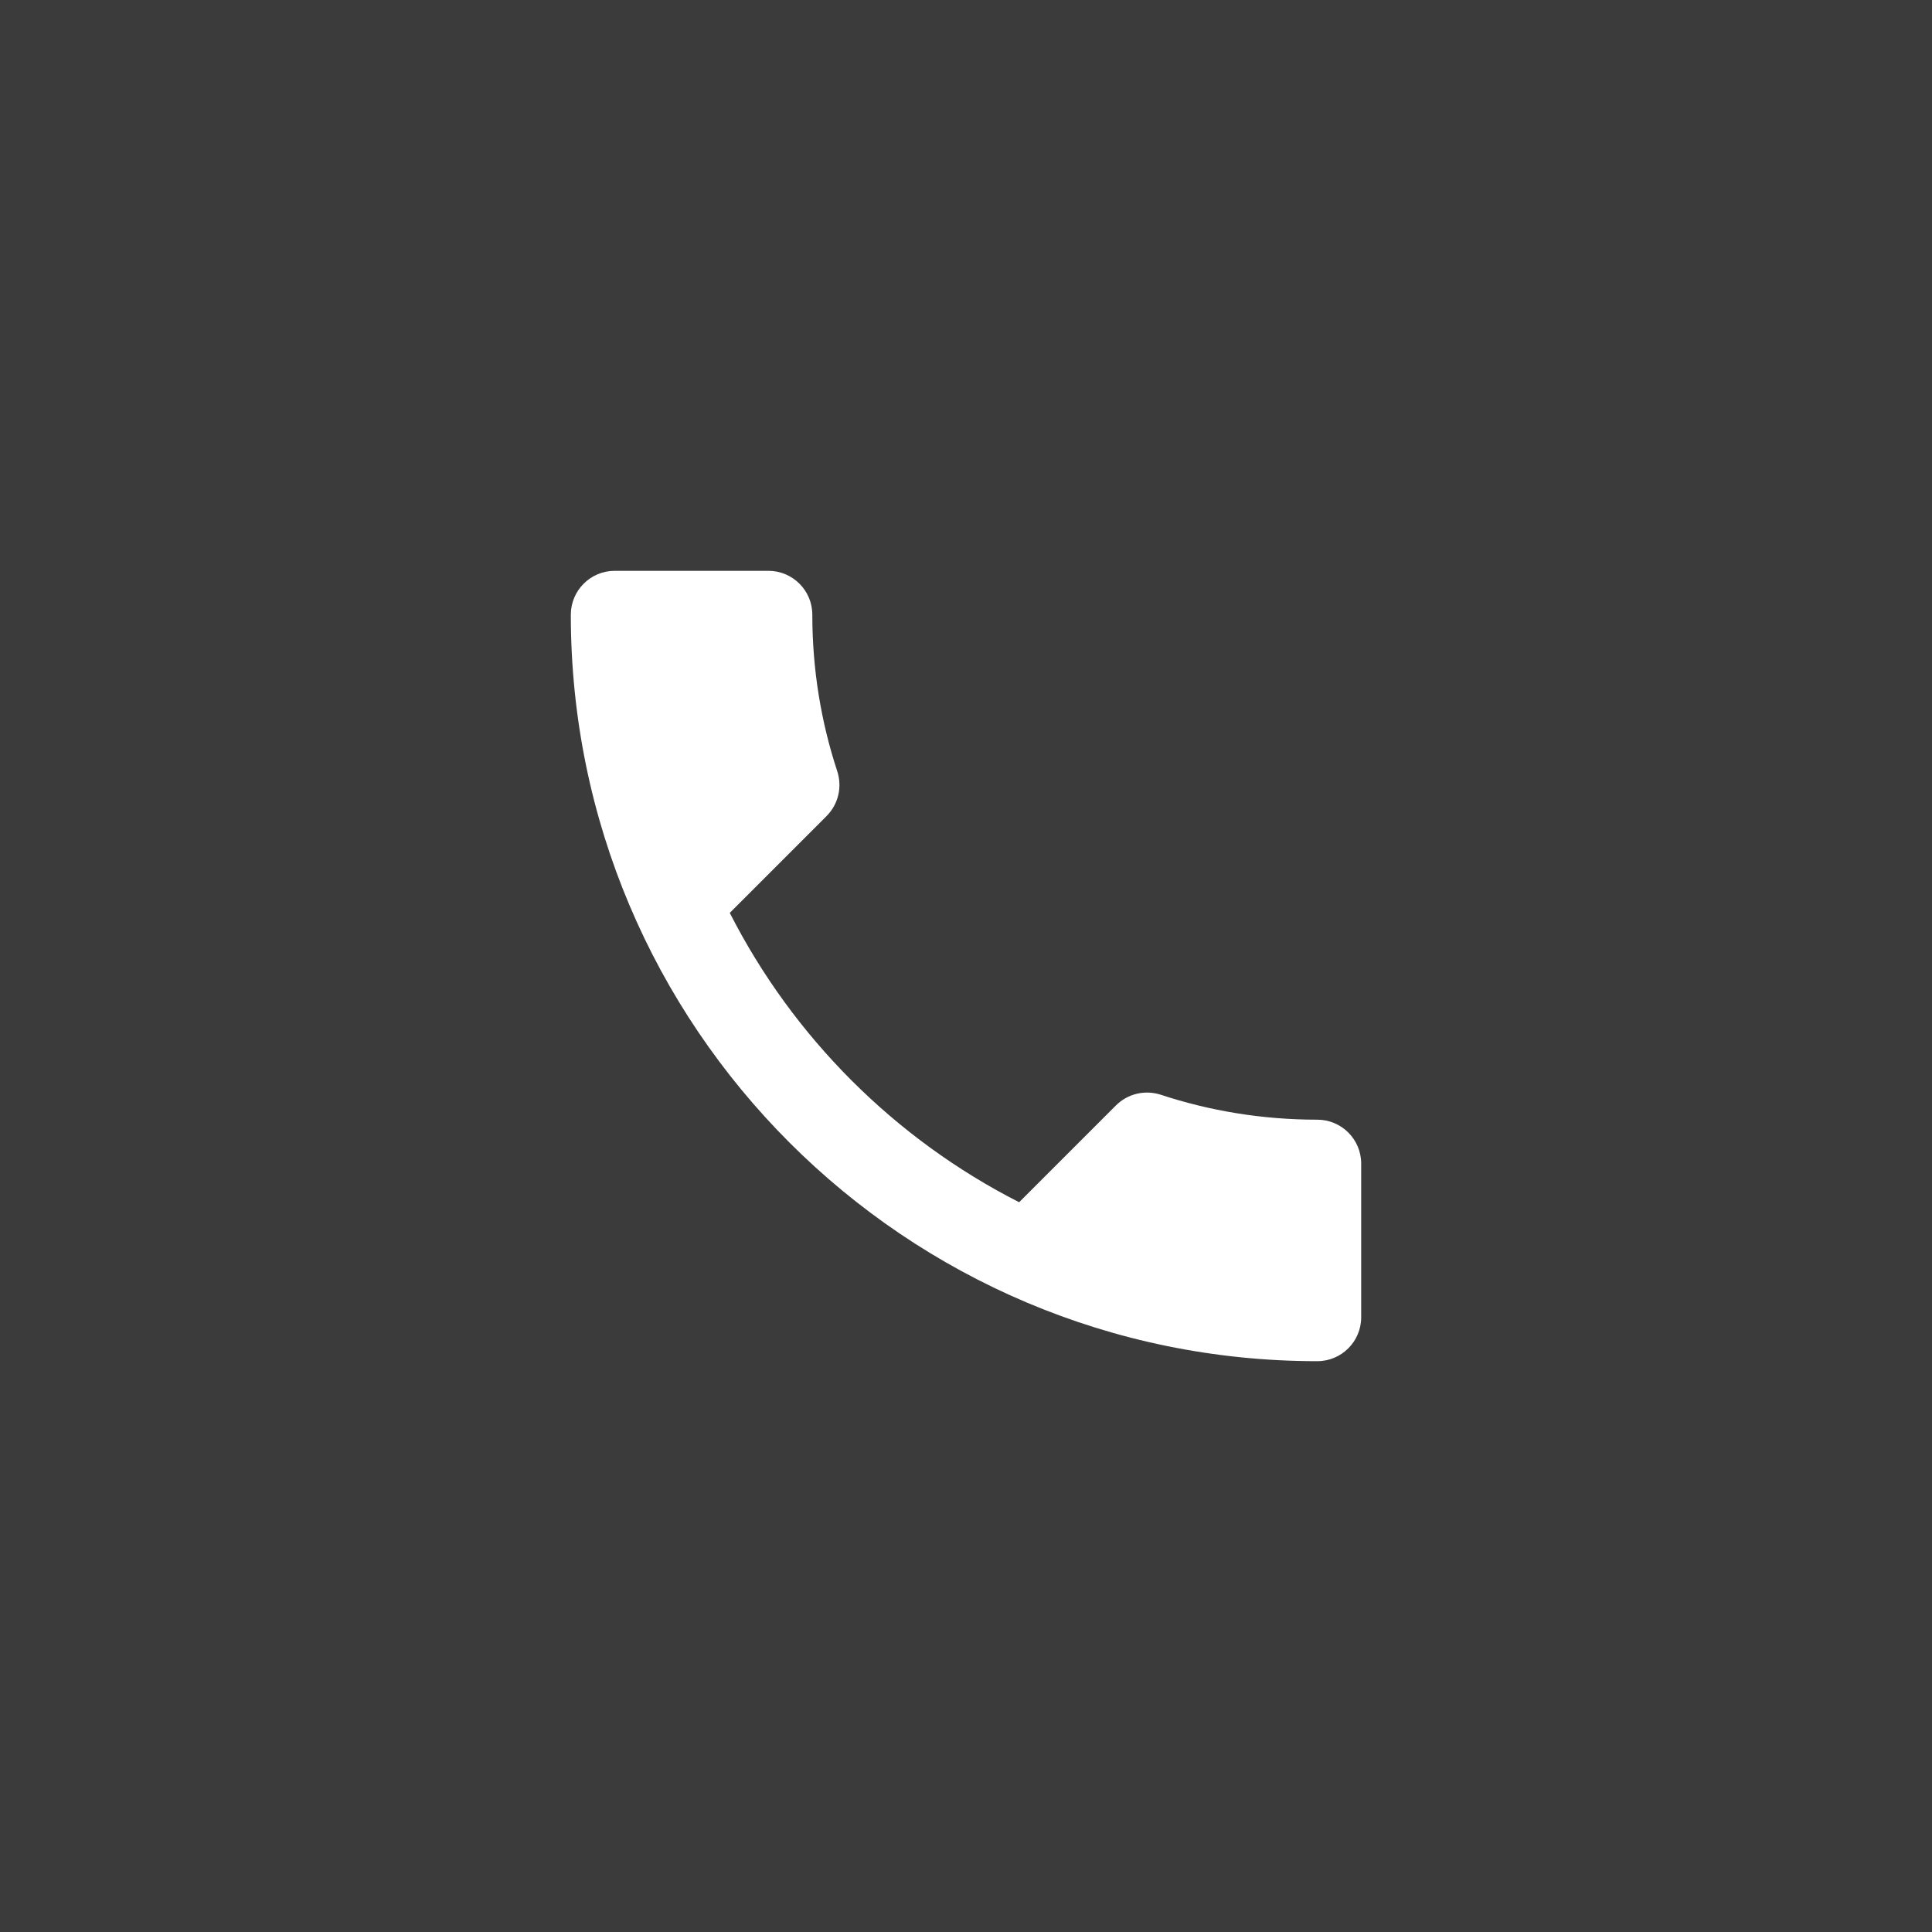
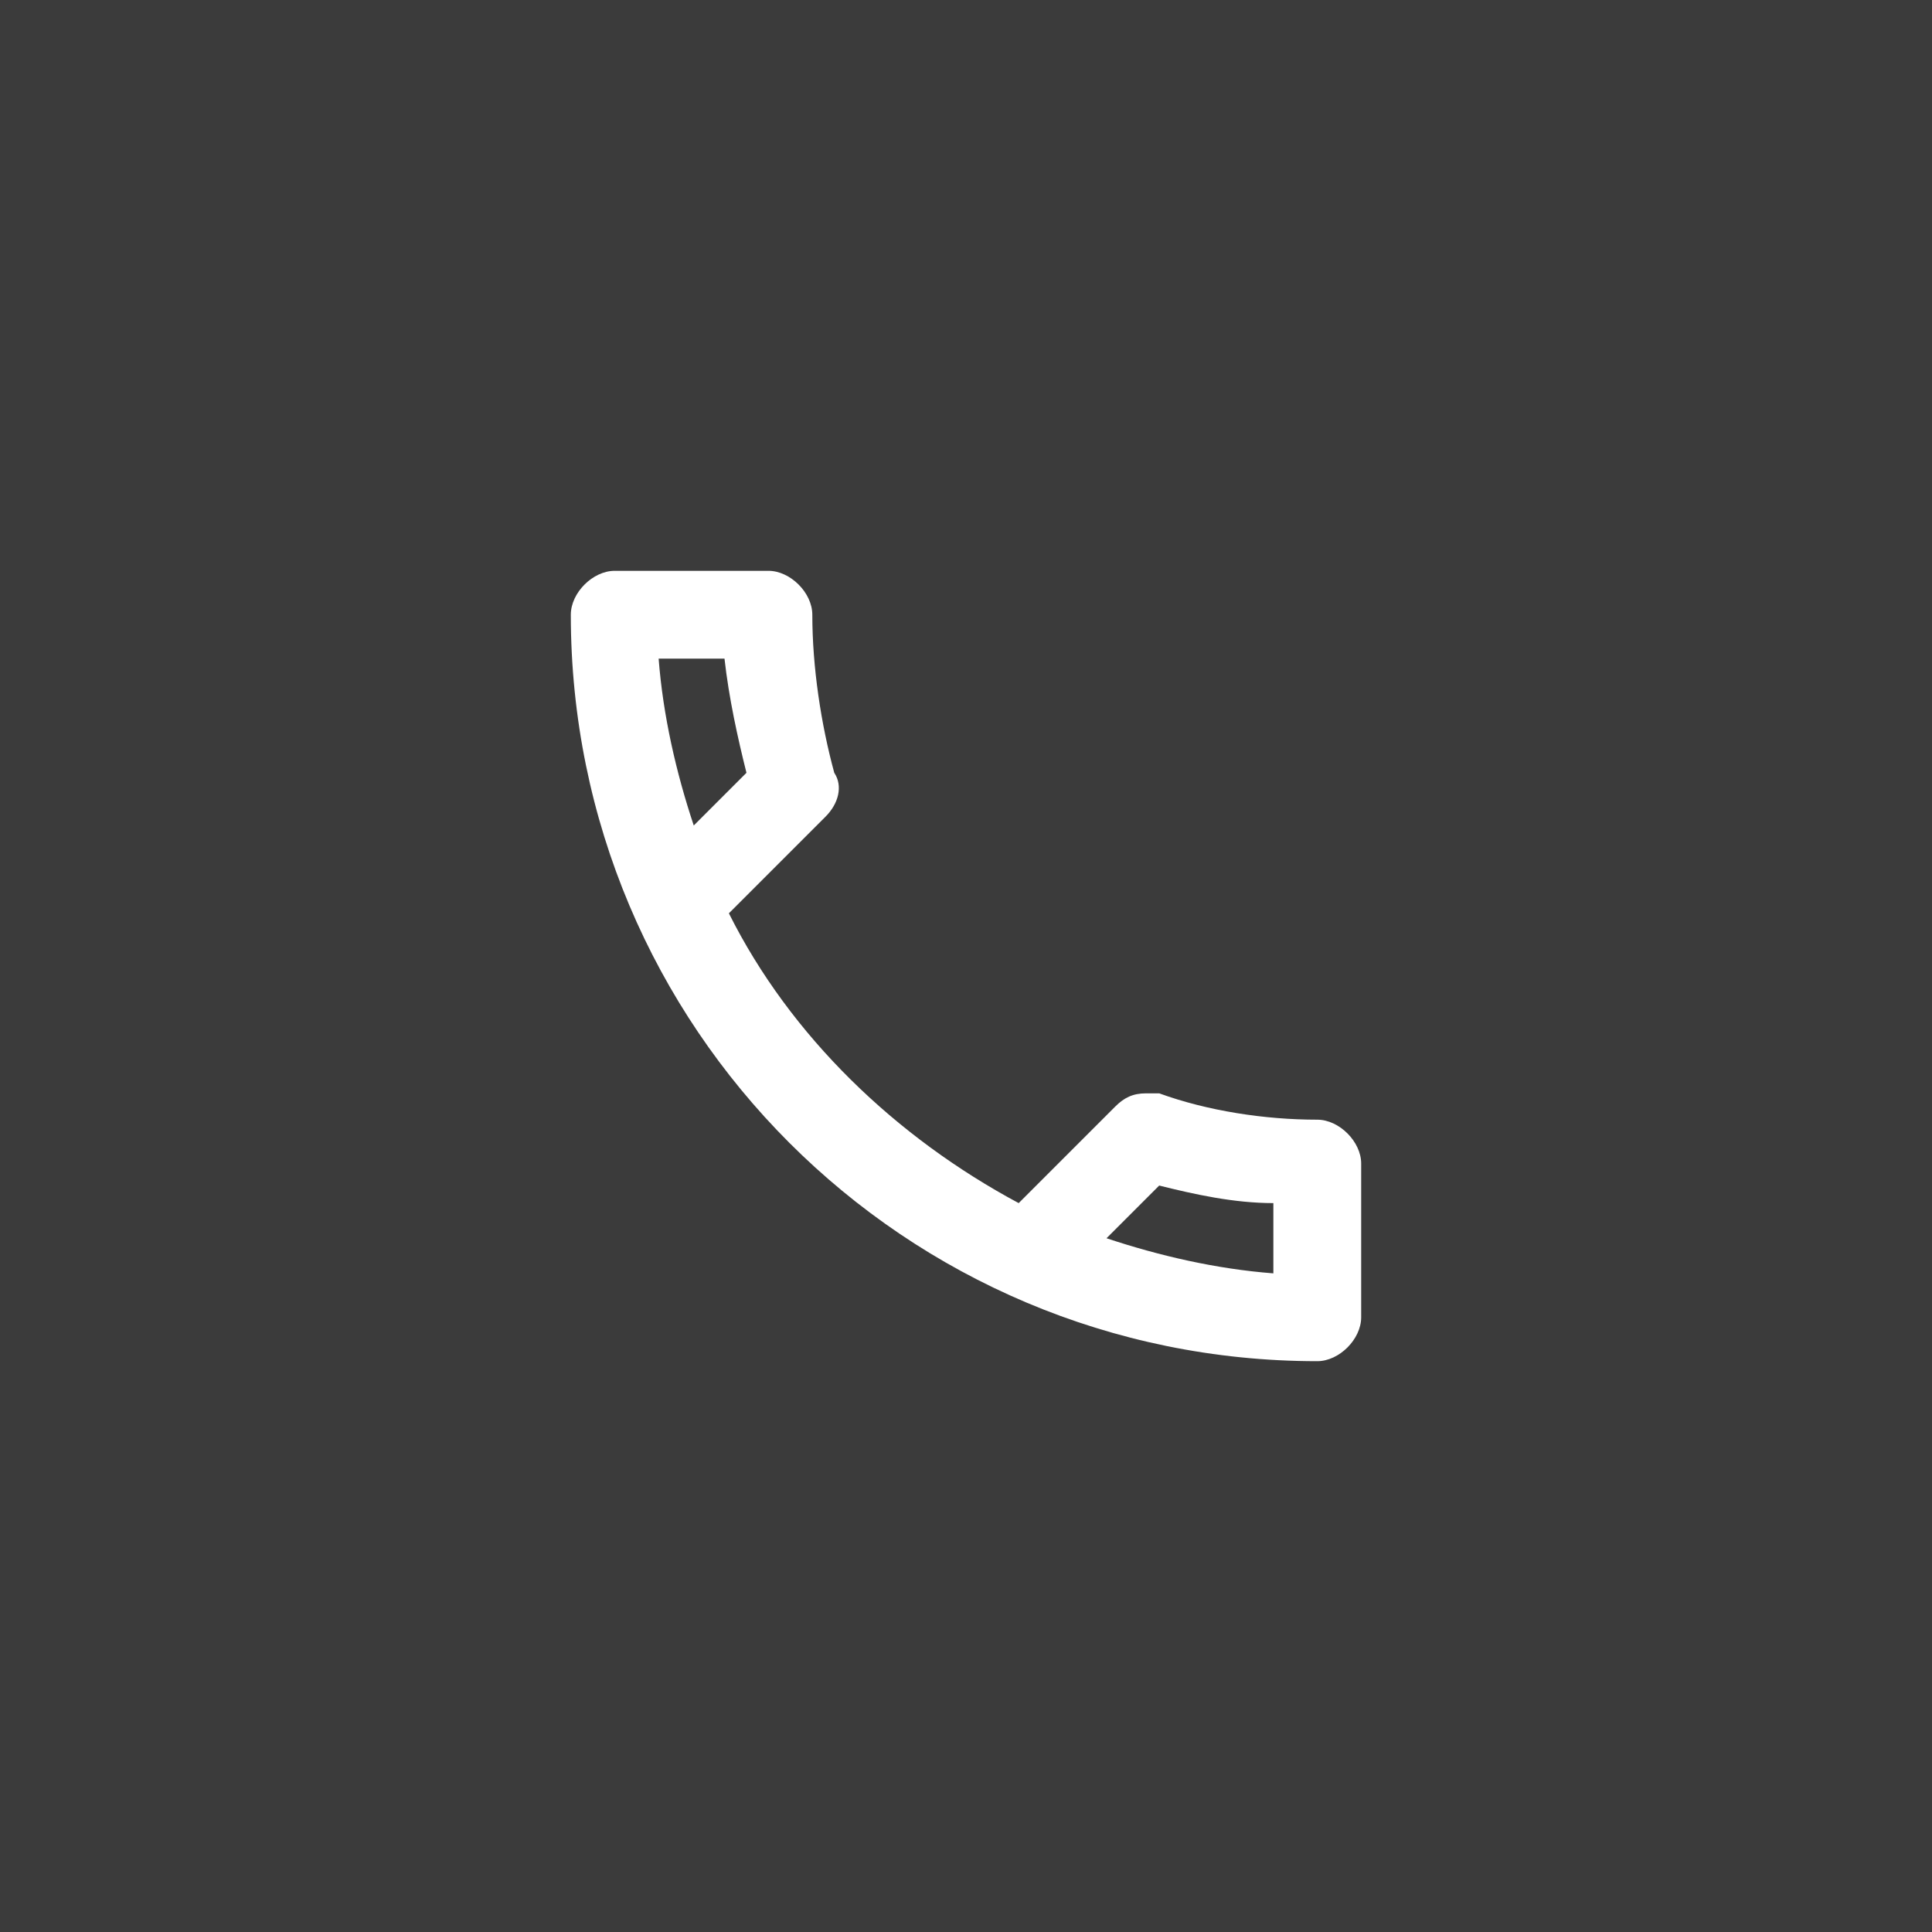
<svg xmlns="http://www.w3.org/2000/svg" viewBox="0 0 44 44" height="22" width="22" version="1.1">
  <rect width="44" height="44" fill="#3B3B3B" />
  <g transform="translate(10, 10)">
-     <path fill="#fff" d="M6.62,10.79C8.06,13.62 10.38,15.94 13.21,17.38L15.41,15.18C15.69,14.9 16.08,14.82 16.43,14.93C17.55,15.3 18.75,15.5 20,15.5A1,1 0 0,1 21,16.5V20A1,1 0 0,1 20,21A17,17 0 0,1 3,4A1,1 0 0,1 4,3H7.5A1,1 0 0,1 8.5,4C8.5,5.25 8.7,6.45 9.07,7.57C9.18,7.92 9.1,8.31 8.82,8.59L6.62,10.79Z" />
+     <path fill="#fff" d="M20,15.5C18.8,15.5 17.5,15.3 16.4,14.9C16.3,14.9 16.2,14.9 16.1,14.9C15.8,14.9 15.6,15 15.4,15.2L13.2,17.4C10.4,15.9 8,13.6 6.6,10.8L8.8,8.6C9.1,8.3 9.2,7.9 9,7.6C8.7,6.5 8.5,5.2 8.5,4C8.5,3.5 8,3 7.5,3H4C3.5,3 3,3.5 3,4C3,13.4 10.6,21 20,21C20.5,21 21,20.5 21,20V16.5C21,16 20.5,15.5 20,15.5M5,5H6.5C6.6,5.9 6.8,6.8 7,7.6L5.8,8.8C5.4,7.6 5.1,6.3 5,5M19,19C17.7,18.9 16.4,18.6 15.2,18.2L16.4,17C17.2,17.2 18.1,17.4 19,17.4V19Z" />
  </g>
</svg>
